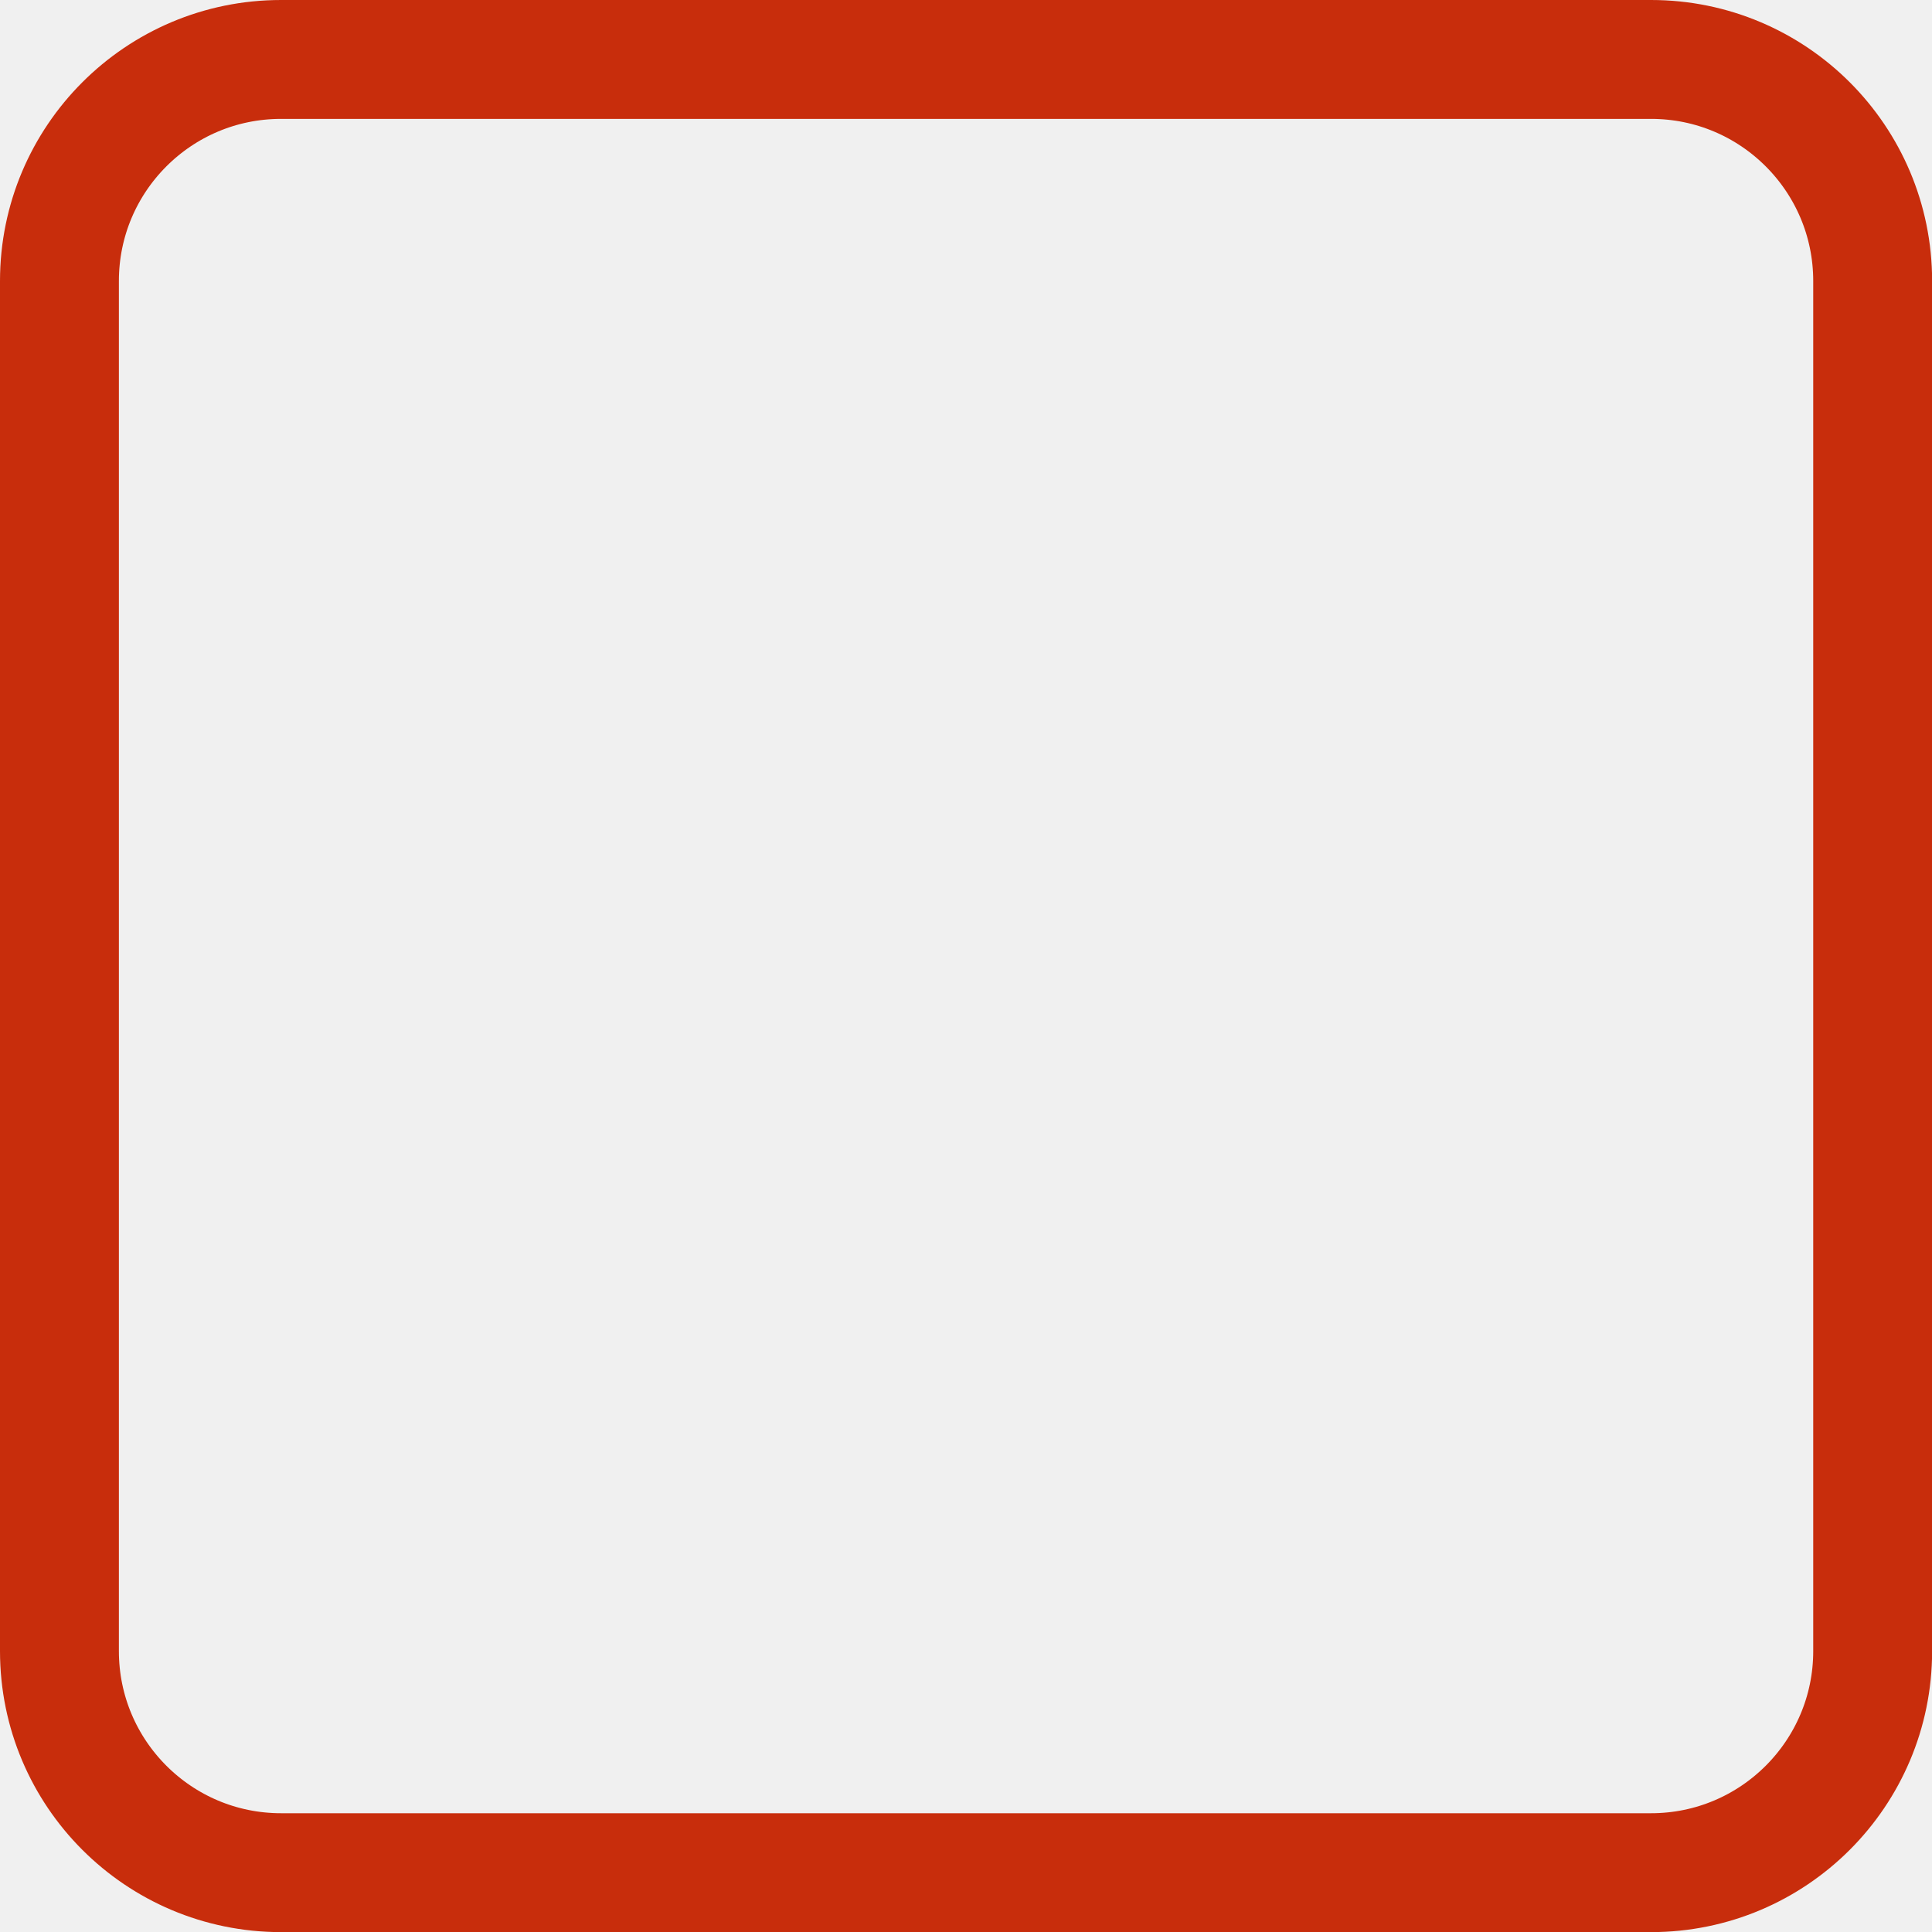
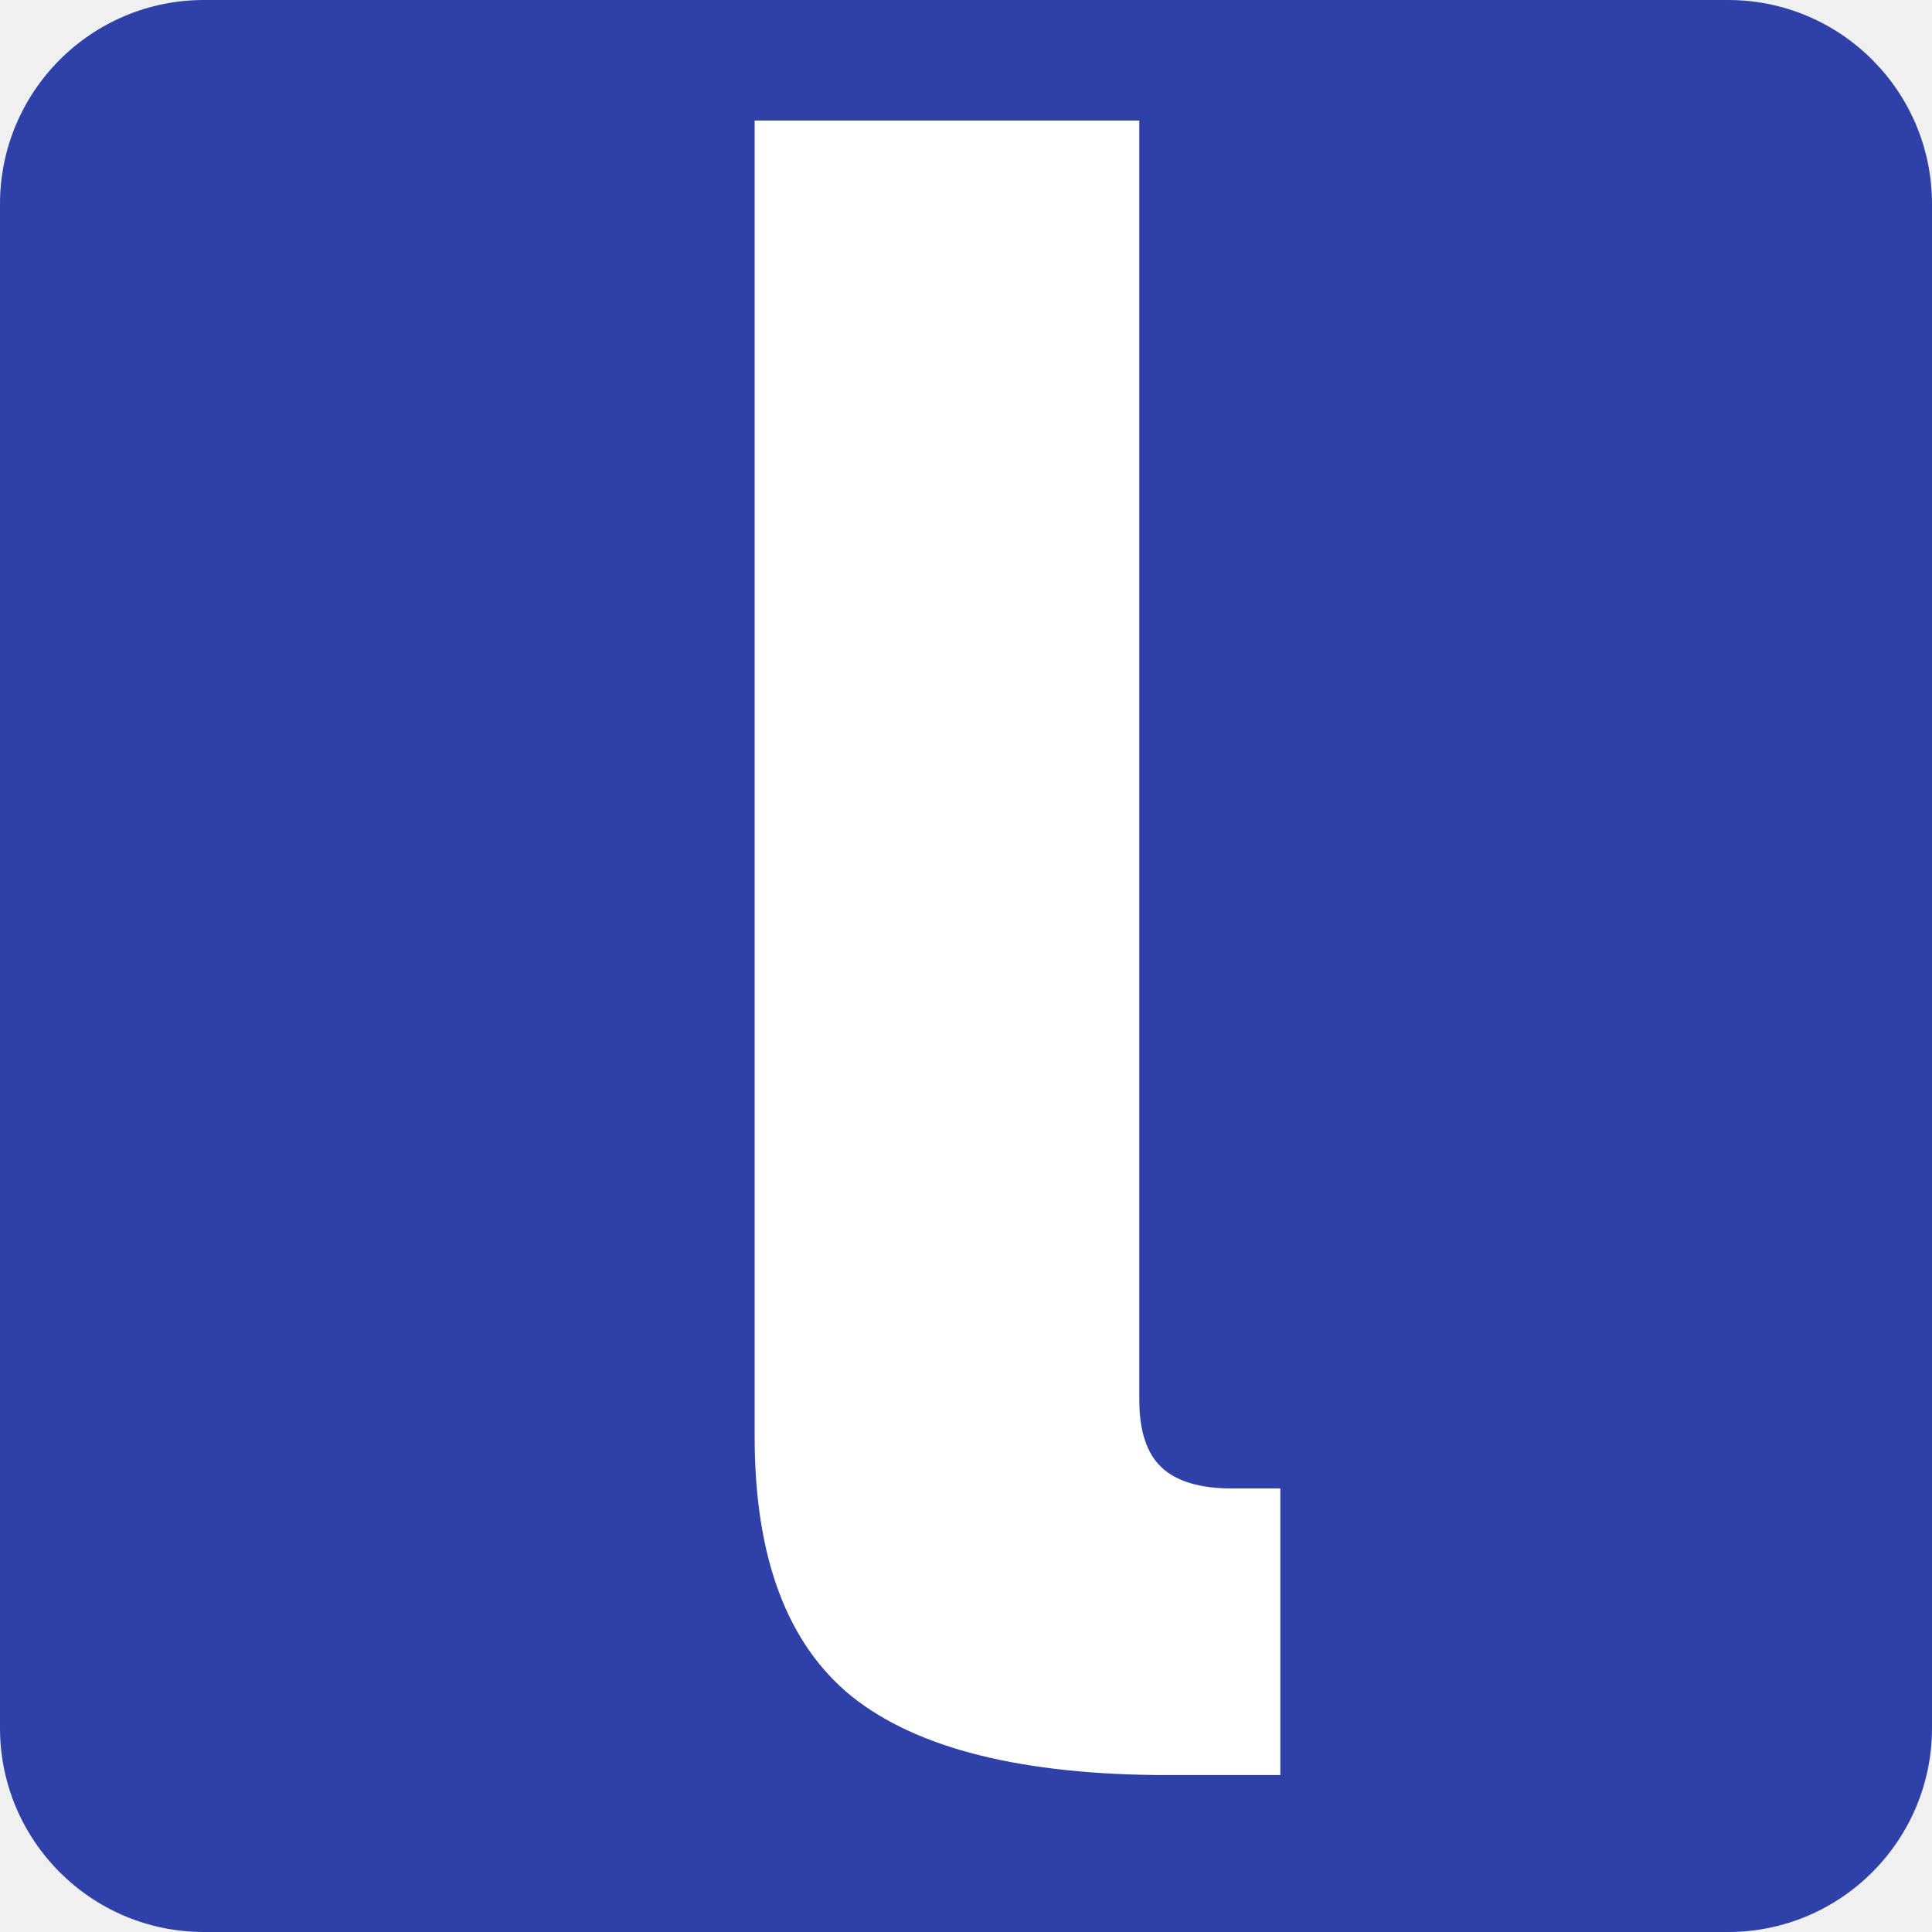
- <svg xmlns="http://www.w3.org/2000/svg" width="64" height="64" viewBox="0 0 16.933 16.933" version="1.1" id="svg1">
+ <svg xmlns="http://www.w3.org/2000/svg" width="16" height="16" viewBox="0 0 4.233 4.233" version="1.1" id="svg1">
  <defs id="defs1" />
  <g id="layer1">
-     <rect style="fill:none;stroke:#c82d0c;stroke-width:1.042;stroke-dasharray:none;stroke-opacity:1" id="rect1-0" width="15.892" height="15.892" x="0.521" y="0.521" ry="1.942" />
+     <rect style="fill:#2e41a8;fill-opacity:1;stroke-width:1.834" id="rect1" width="4.233" height="4.233" x="0" y="0" ry="0.447" />
+     <path d="m 2.551,3.902 q -0.476,0 -0.691,-0.173 Q 1.648,3.556 1.648,3.158 V 0.265 h 0.84 V 3.077 q 0,0.103 0.049,0.149 0.049,0.046 0.154,0.046 0.024,0 0.051,0 0.029,0 0.054,0 v 0.63 q -0.061,0 -0.122,0 -0.061,0 -0.122,0 z" id="text1" style="font-weight:800;font-size:4.999px;font-family:'Adwaita Sans';-inkscape-font-specification:'Adwaita Sans Ultra-Bold';fill:#ffffff;stroke-width:0.042" transform="scale(1.003295,0.996716)" aria-label="l" />
  </g>
</svg>
